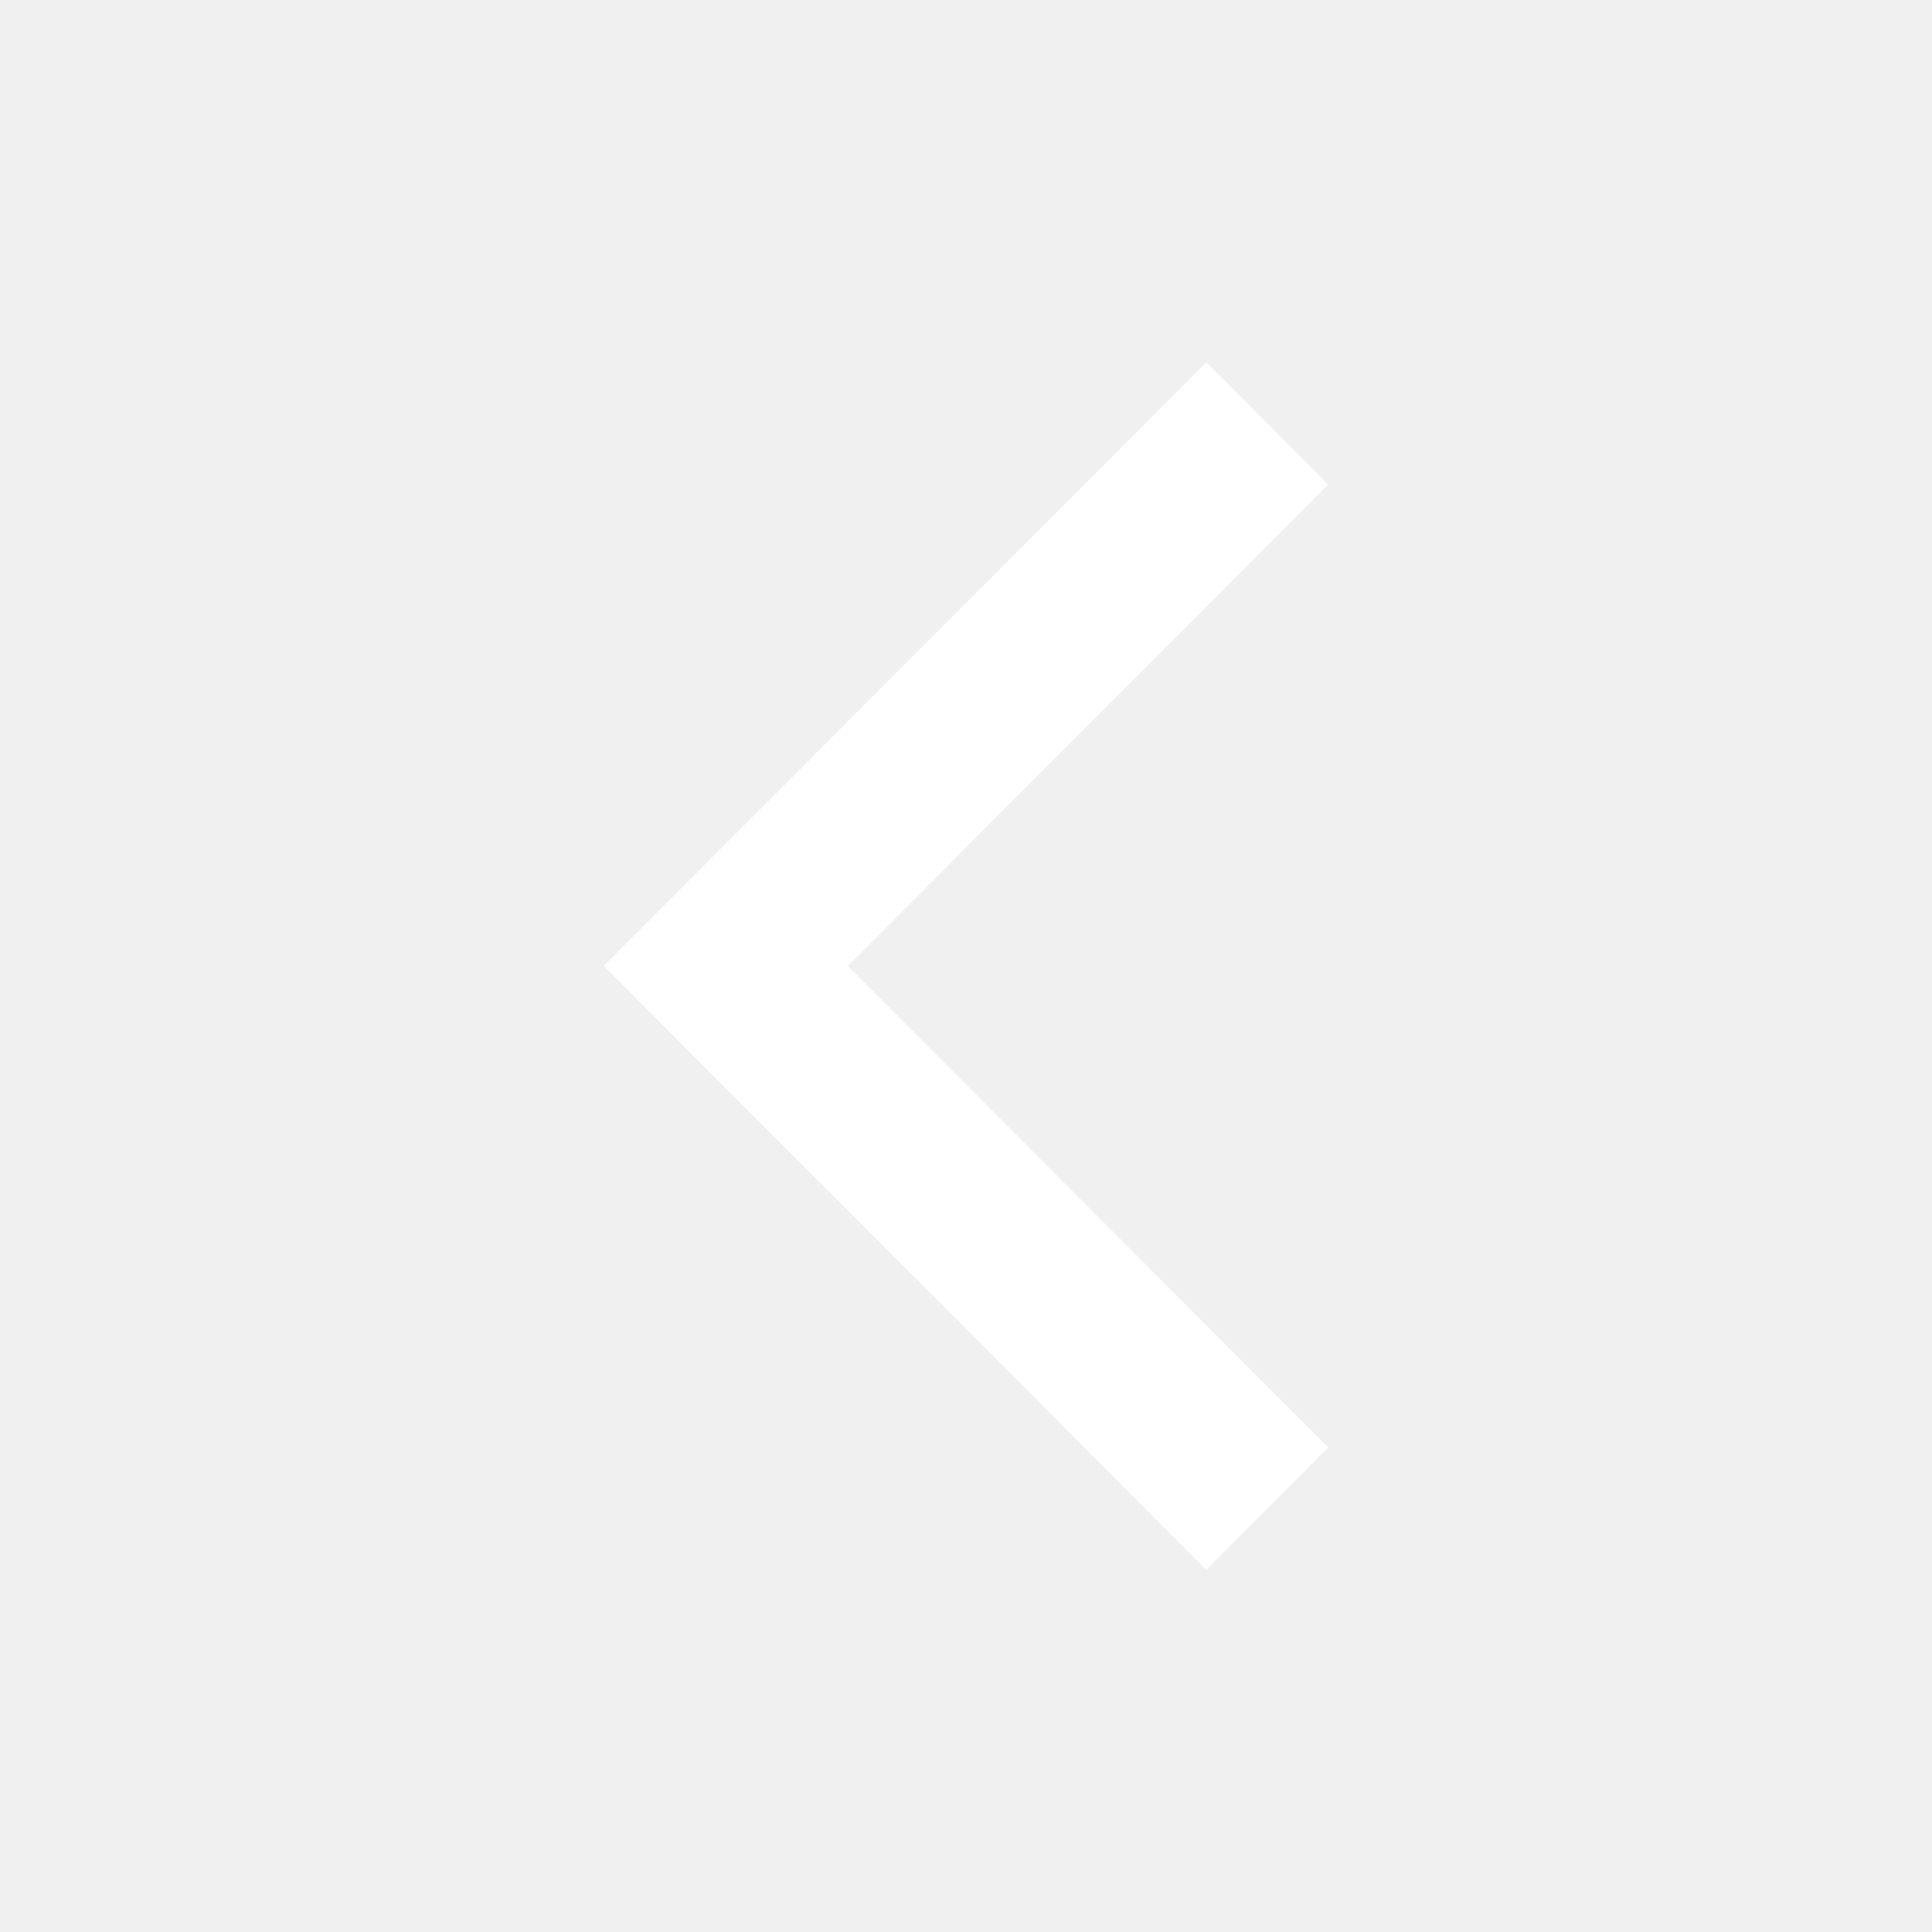
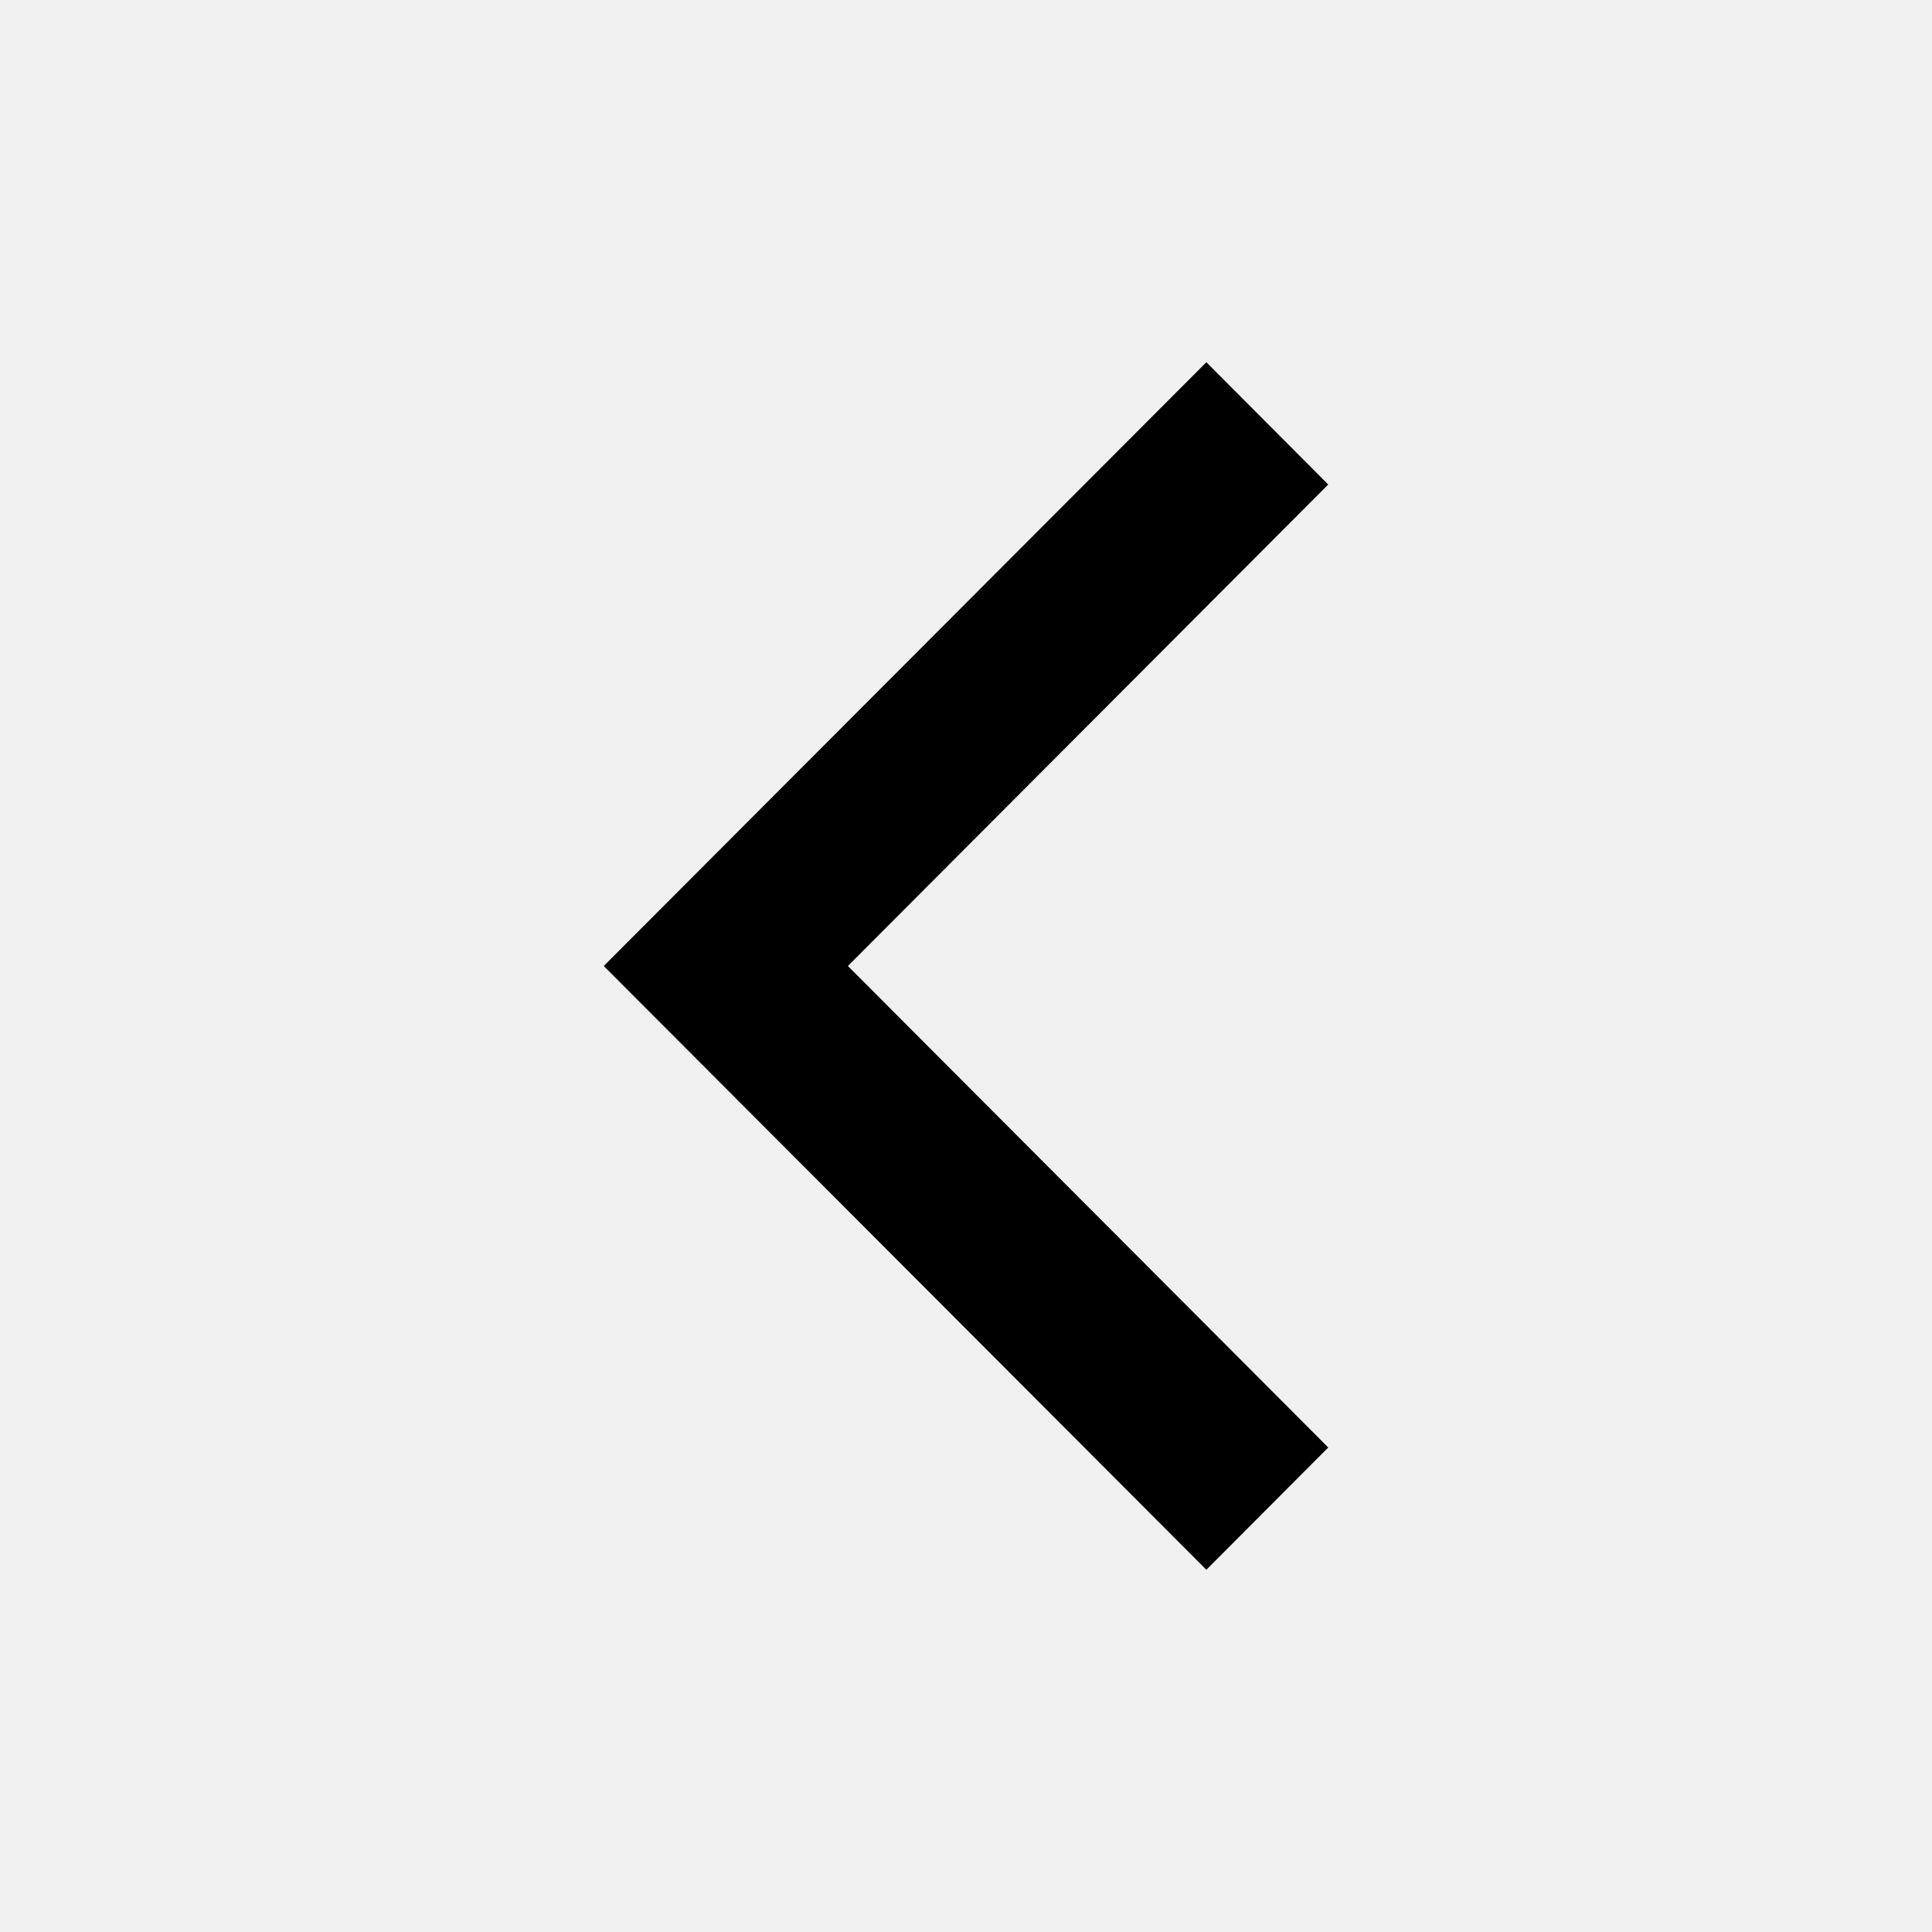
- <svg xmlns="http://www.w3.org/2000/svg" height="512px" id="Layer_1" style="enable-background:new 0 0 512 512;" version="1.1" viewBox="0 0 512 512" fill="#fff" width="512px" xml:space="preserve">
+ <svg xmlns="http://www.w3.org/2000/svg" height="512px" id="Layer_1" style="enable-background:new 0 0 512 512;" version="1.1" viewBox="0 0 512 512" fill="#000" width="512px" xml:space="preserve">
  <polygon points="352,128.4 319.7,96 160,256 160,256 160,256 319.7,416 352,383.6 224.7,256 " />
</svg>
